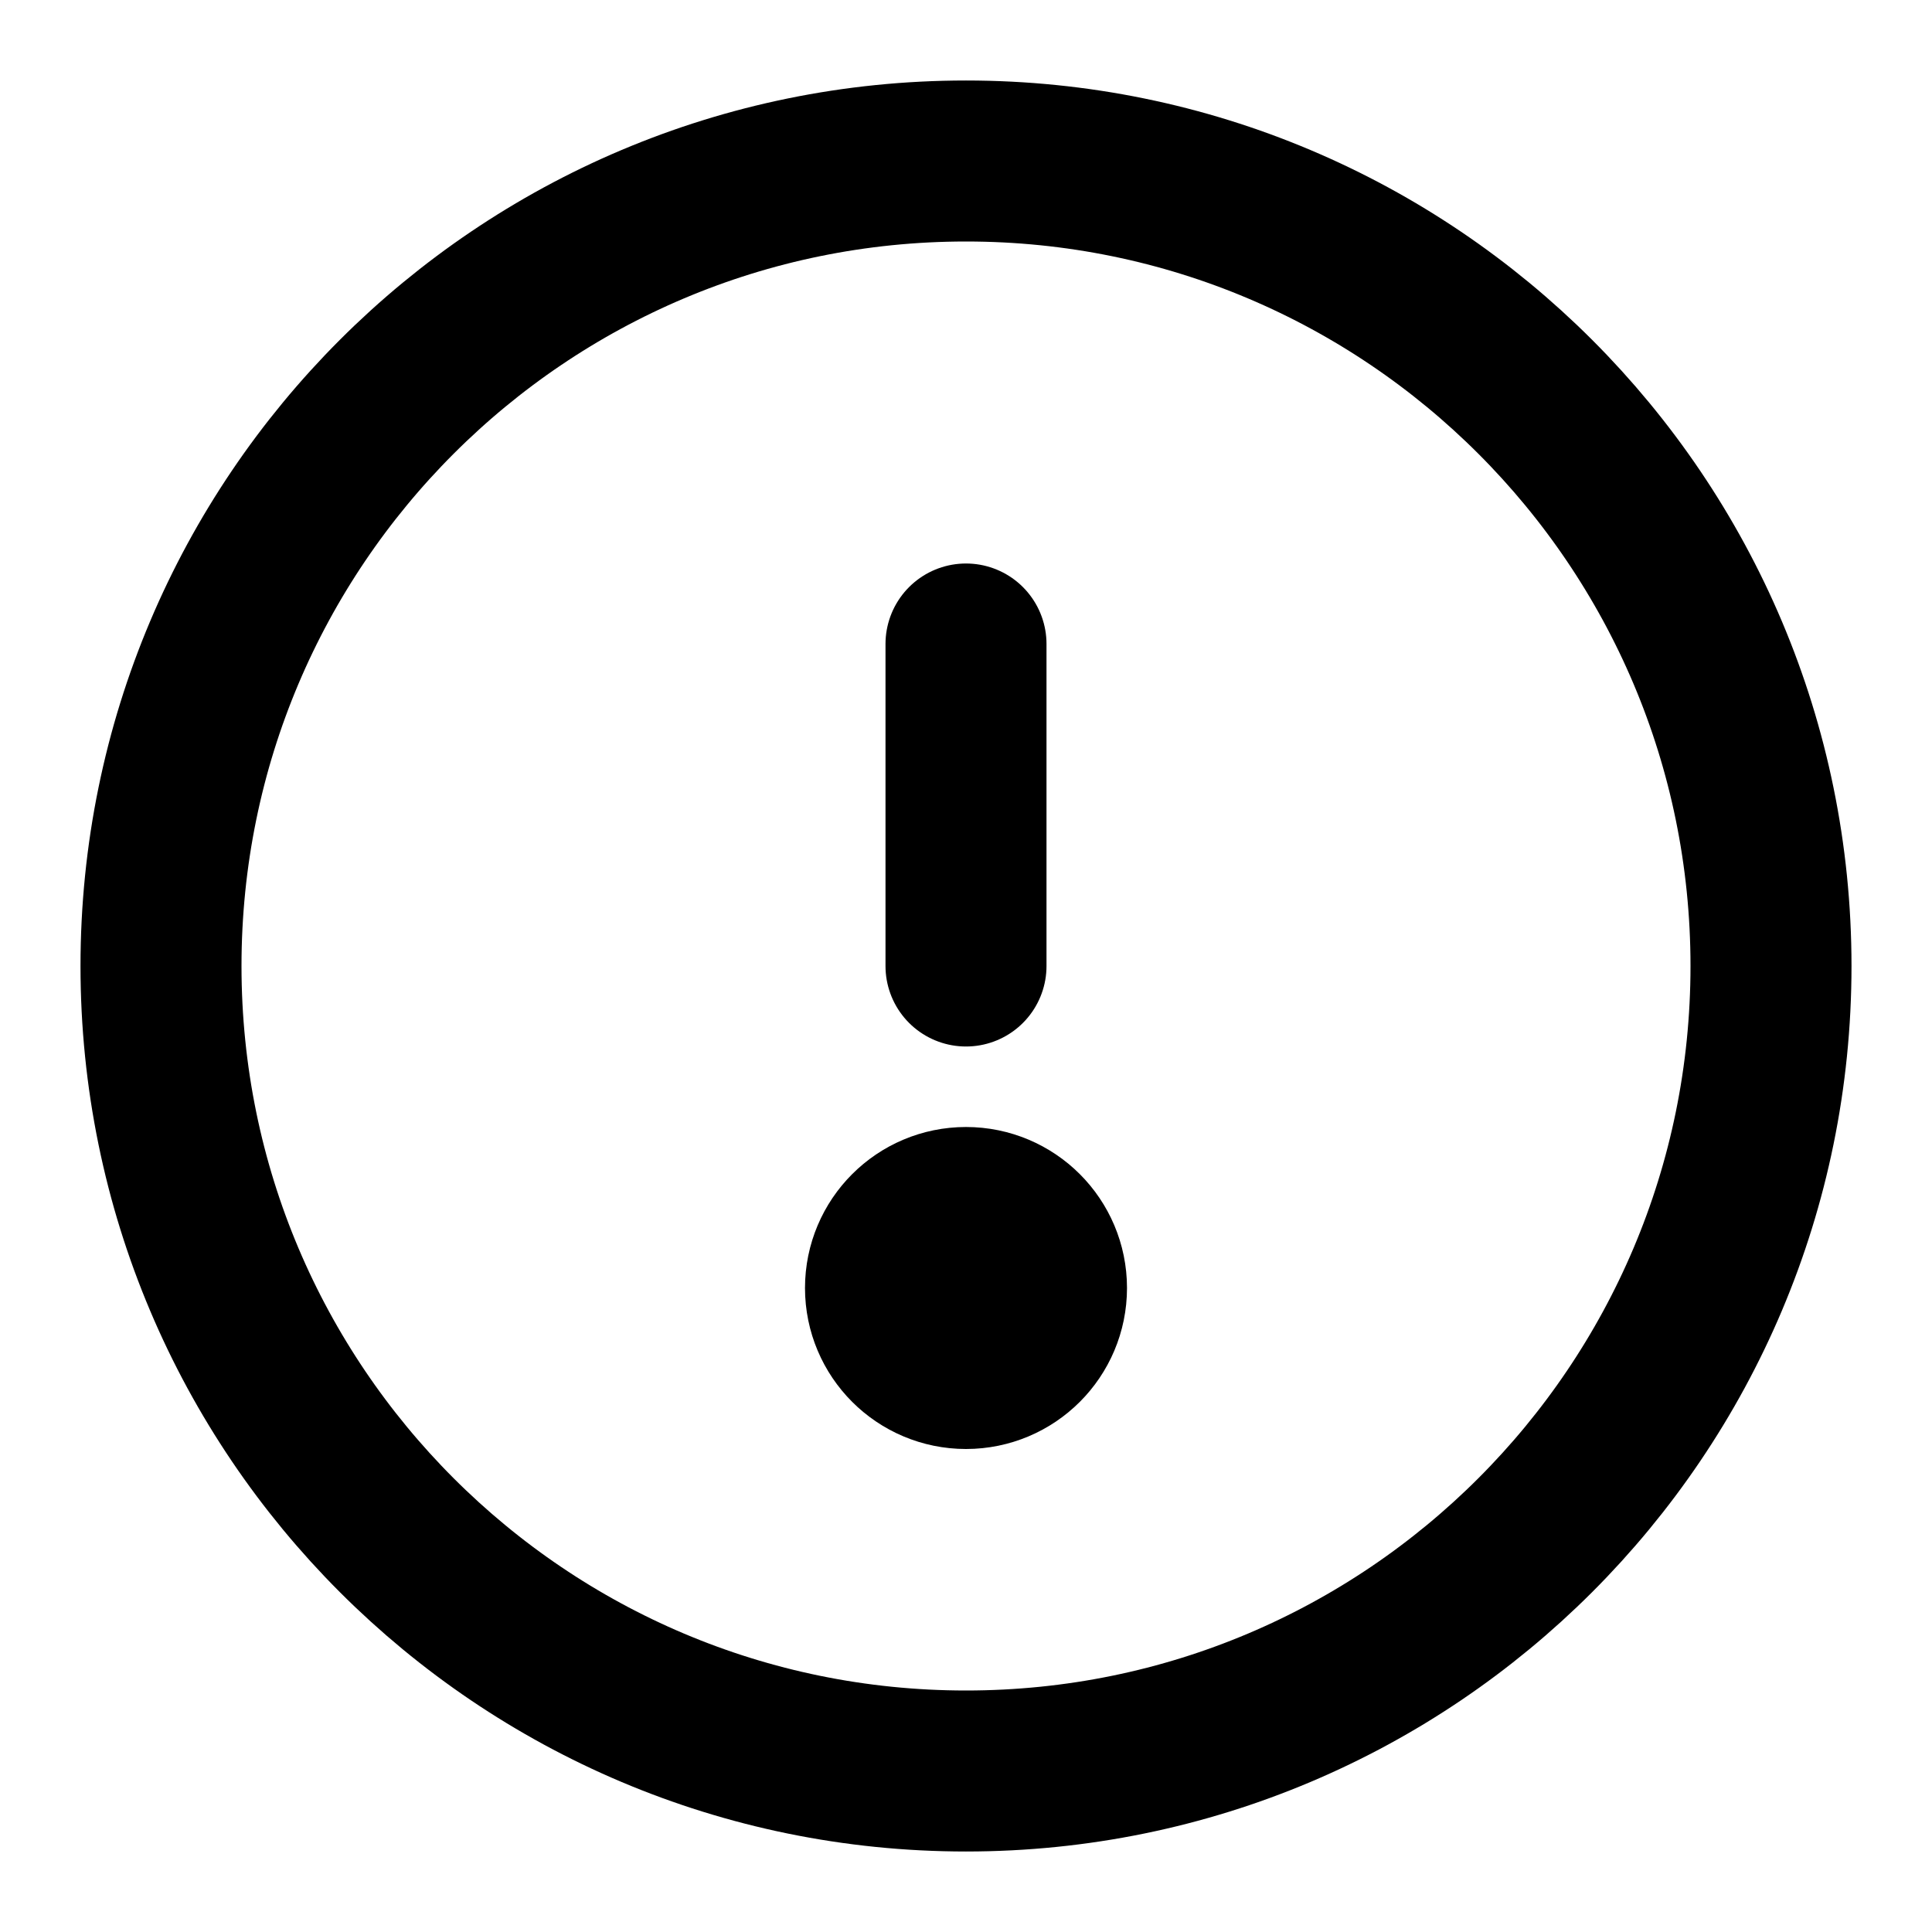
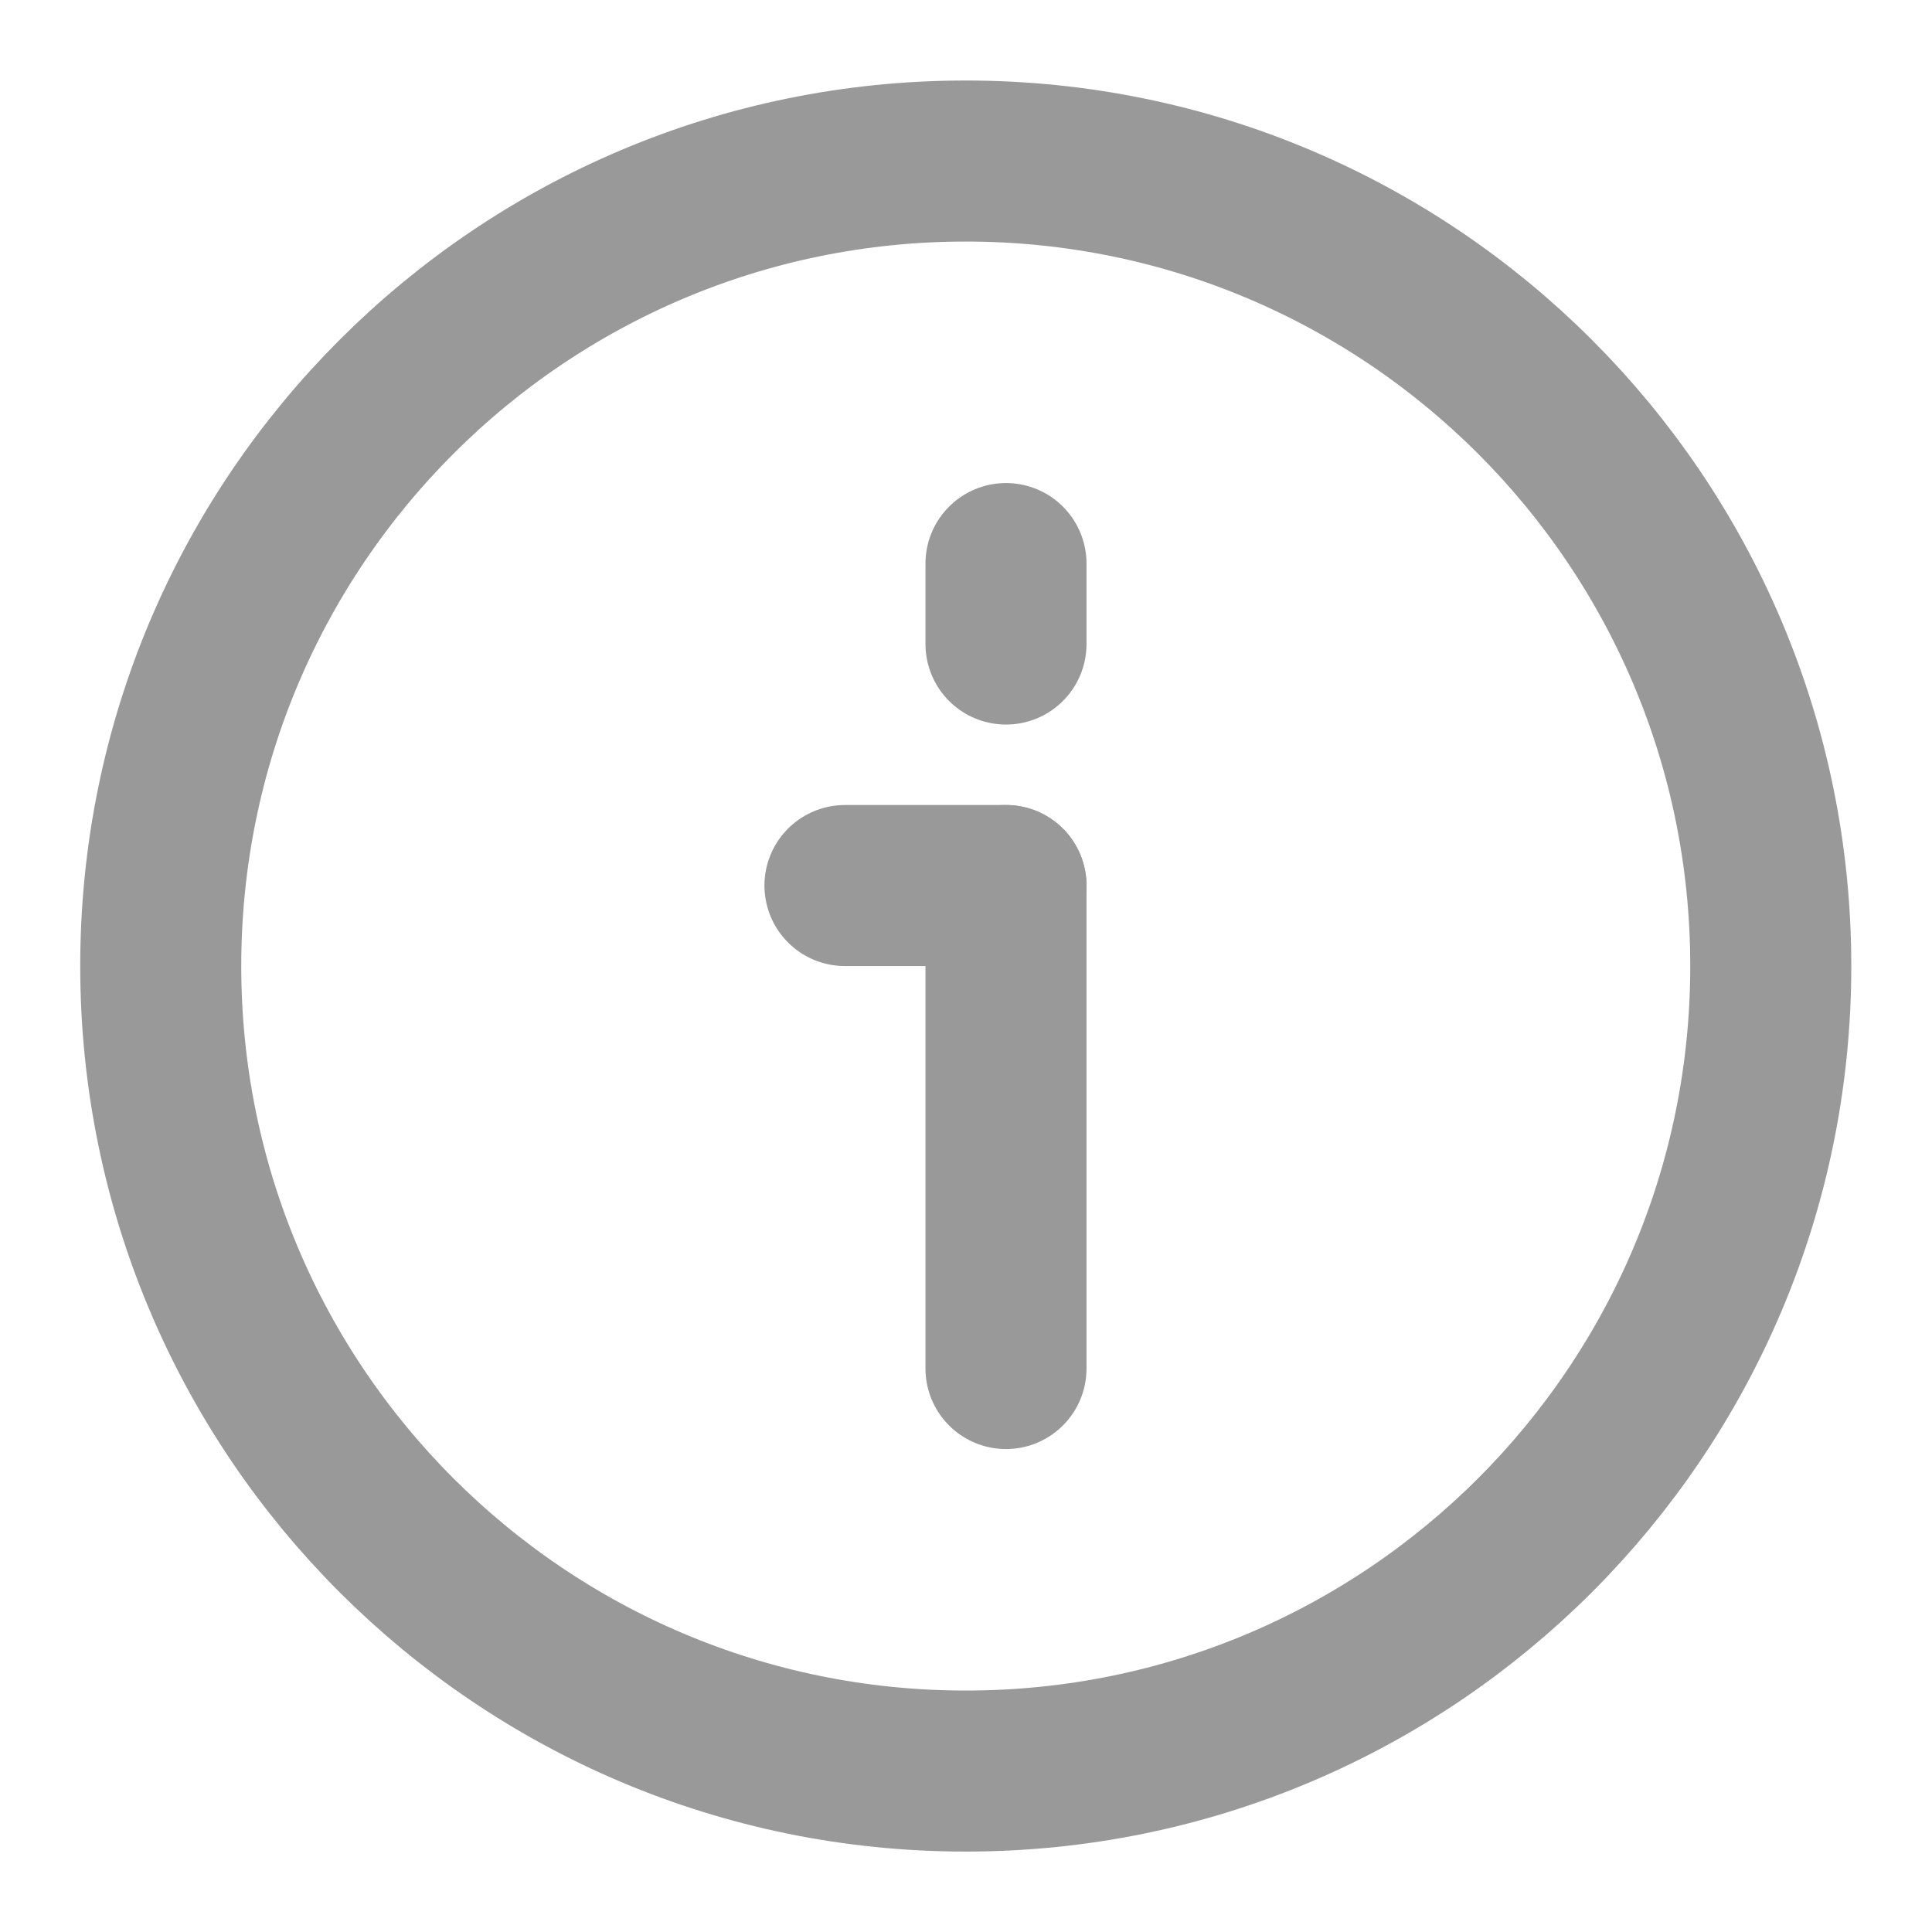
- <svg xmlns="http://www.w3.org/2000/svg" viewBox="0 0 24 24" fill="none" stroke="currentColor" stroke-width="2" stroke-linecap="round" stroke-linejoin="round">
-   <circle cx="12" cy="12" r="10" />
-   <line x1="12" y1="8" x2="12" y2="12" />
-   <circle cx="12" cy="16" r="1" />
+ <svg xmlns="http://www.w3.org/2000/svg" width="20" height="20" viewBox="0 0 20 20" fill="none">
+   <rect x="1.664" y="1.667" width="16.667" height="16.667" rx="8.333" stroke="#999999" stroke-width="1.667" />
+   <path d="M10.414 14.167L10.414 9.167" stroke="#999999" stroke-width="1.667" stroke-linecap="round" stroke-linejoin="round" />
+   <path d="M8.747 9.167L10.414 9.167" stroke="#999999" stroke-width="1.667" stroke-linecap="round" stroke-linejoin="round" />
+   <path d="M10.414 6.667L10.414 5.834" stroke="#999999" stroke-width="1.667" stroke-linecap="round" stroke-linejoin="round" />
</svg>
